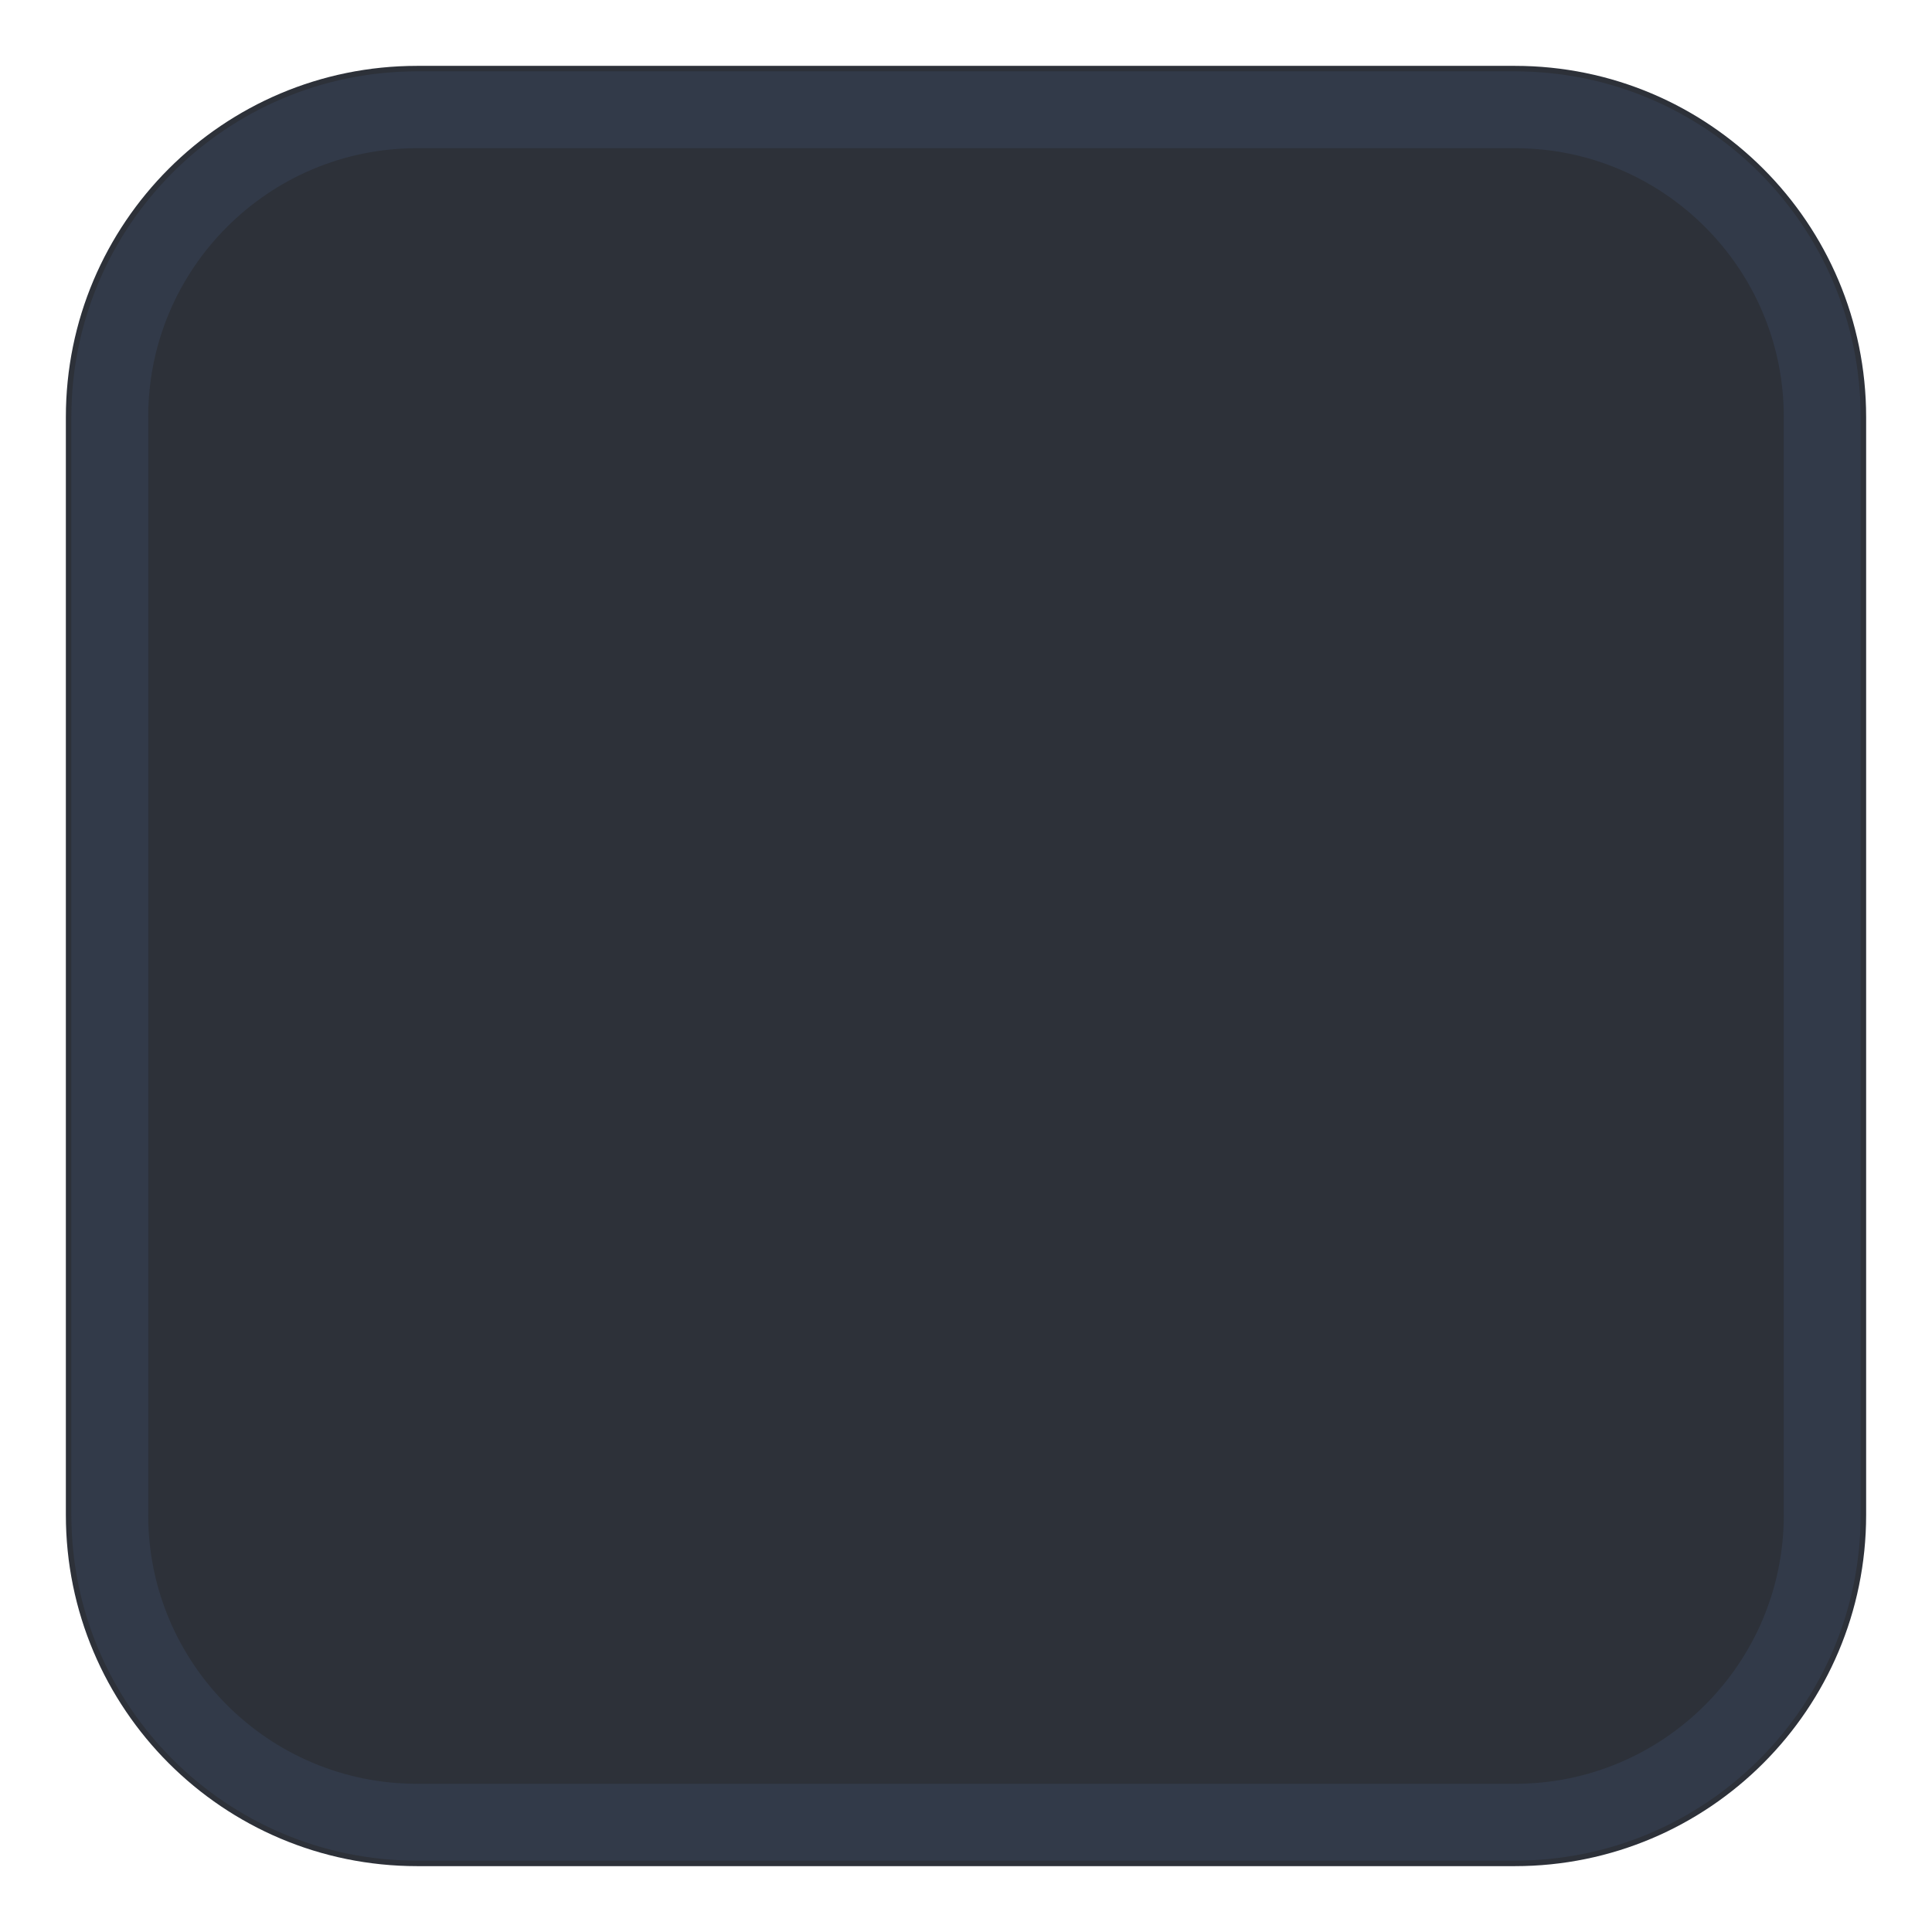
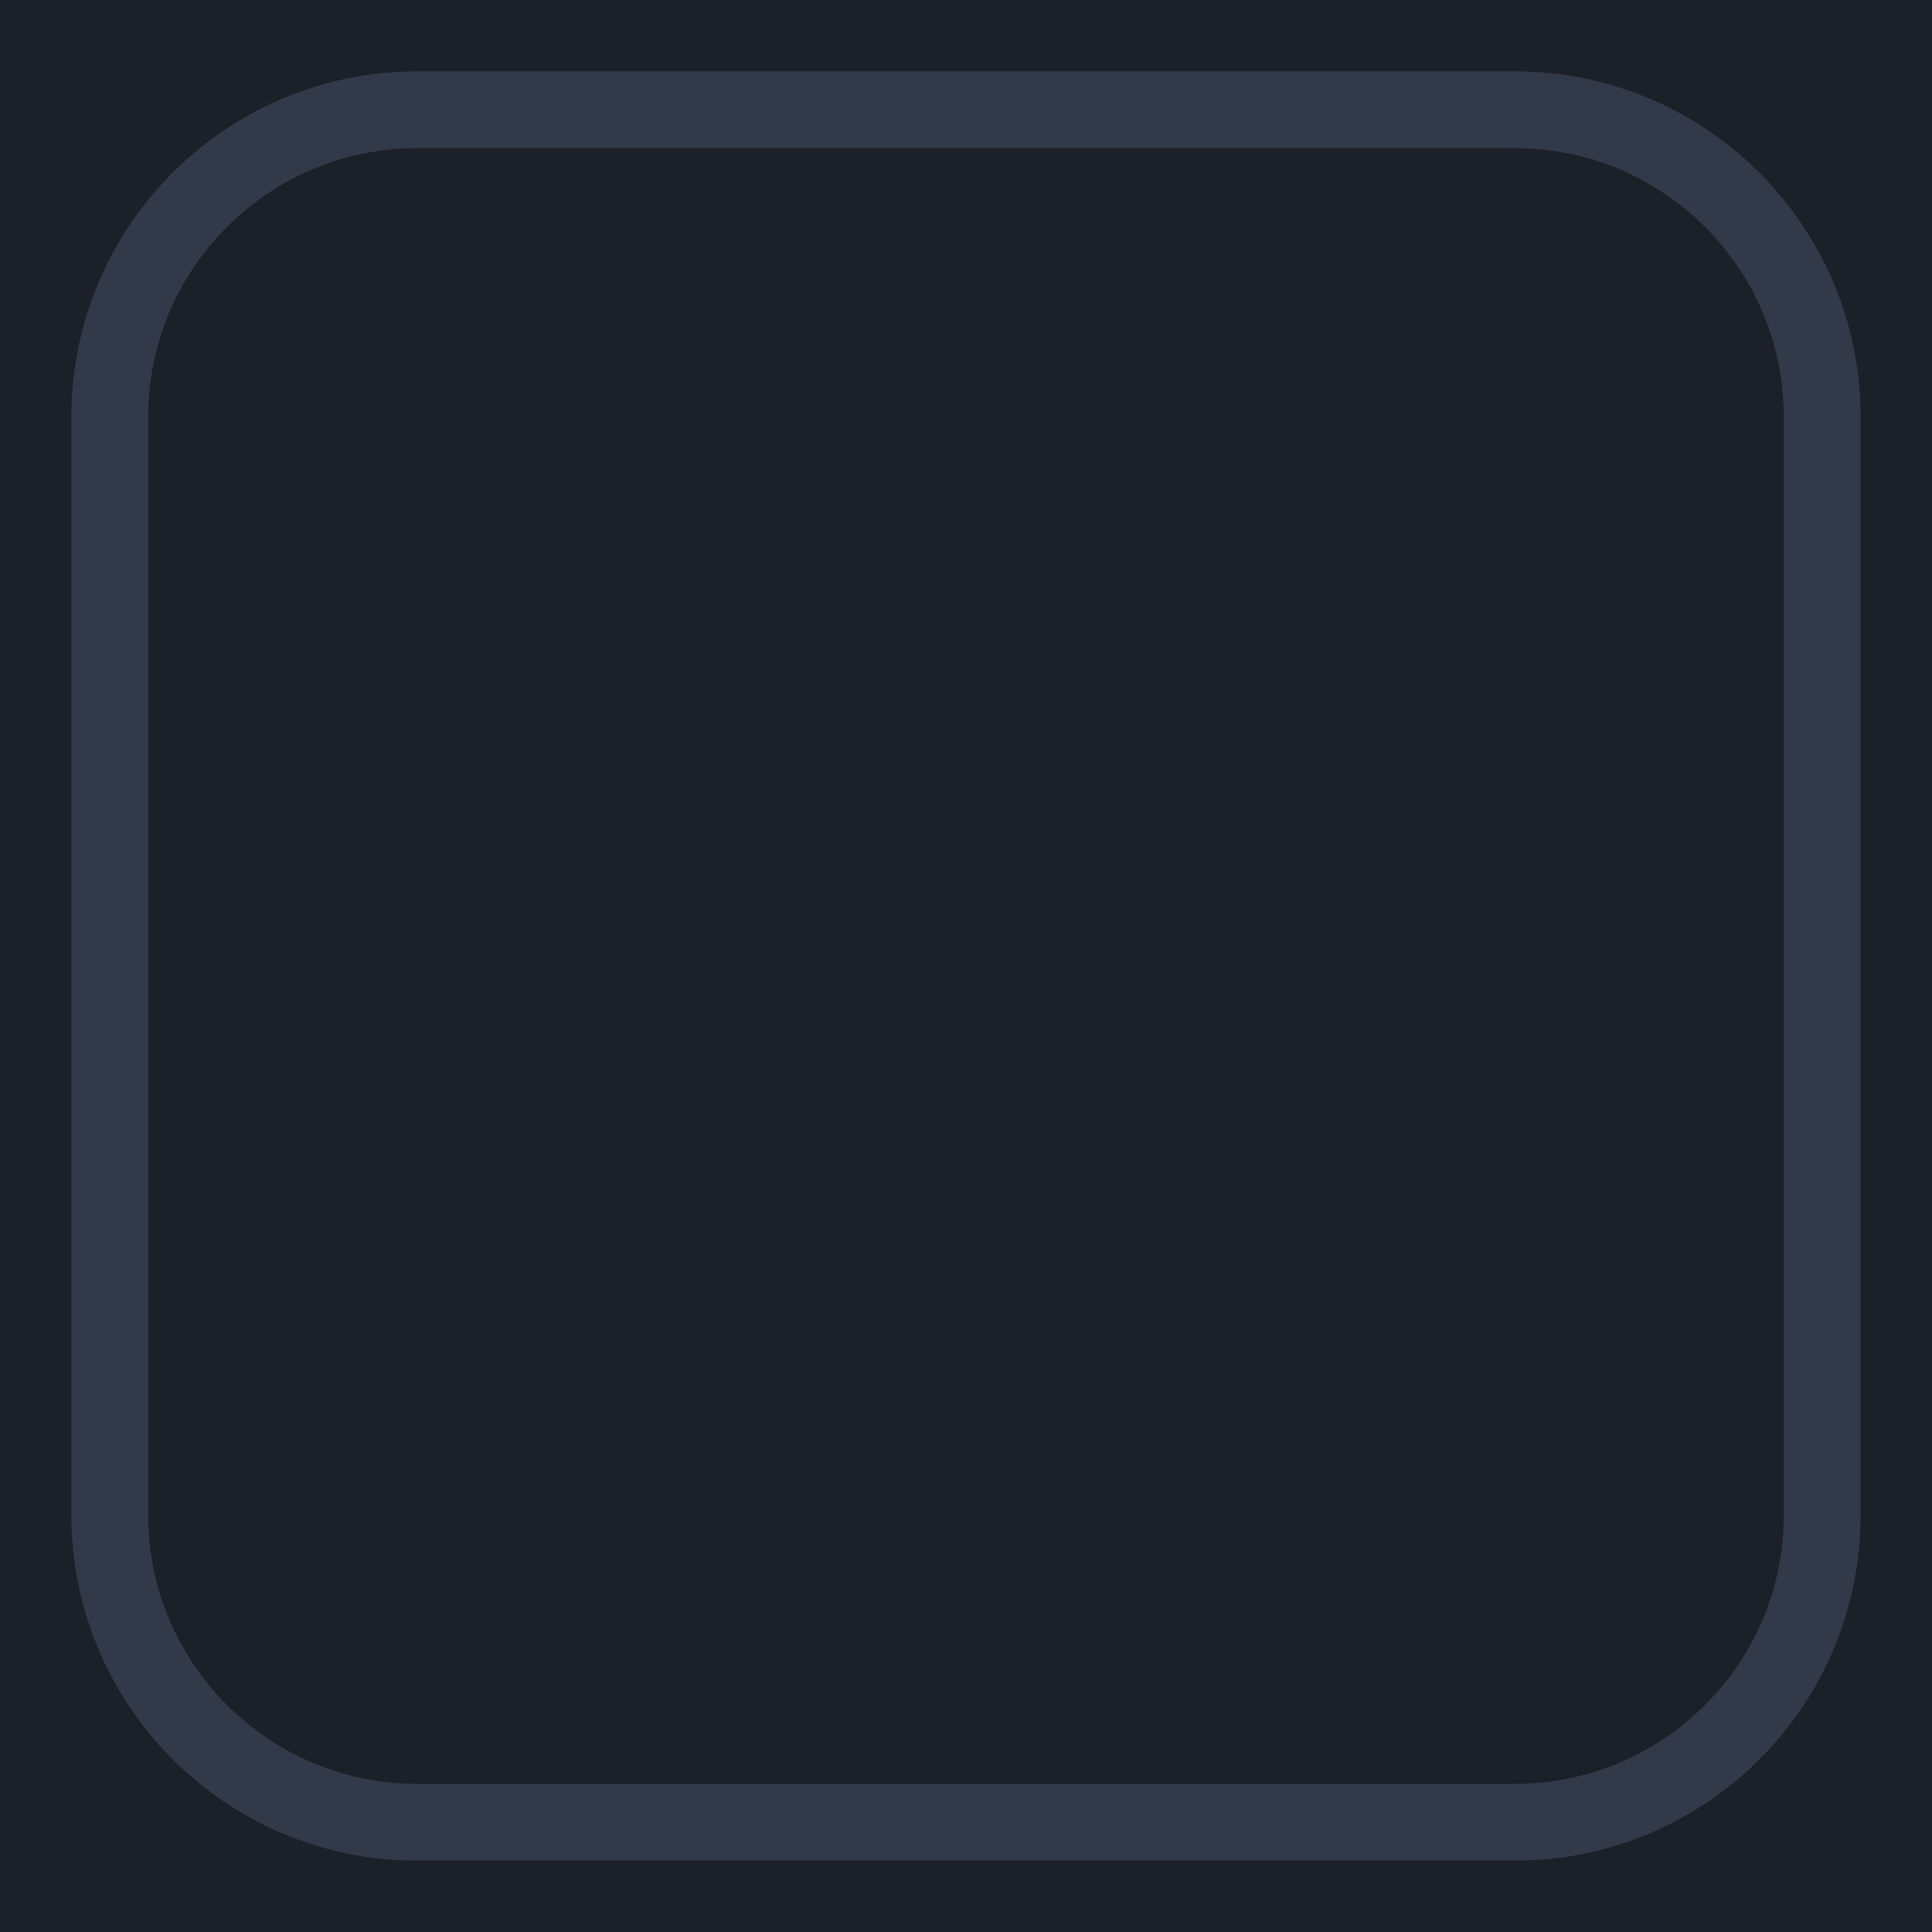
<svg xmlns="http://www.w3.org/2000/svg" width="44" height="44" viewBox="0 0 44 44">
-   <rect x="1.5" y="1.5" width="41" height="41" rx="8" fill="#1c2029" fill-opacity=".92" />
+   <rect x="0" y="0" width="44" height="44" fill="#1b2029" />
  <rect x="2.5" y="2.5" width="39" height="39" rx="7" fill="none" stroke="#323a49" stroke-width="1.75" />
</svg>
